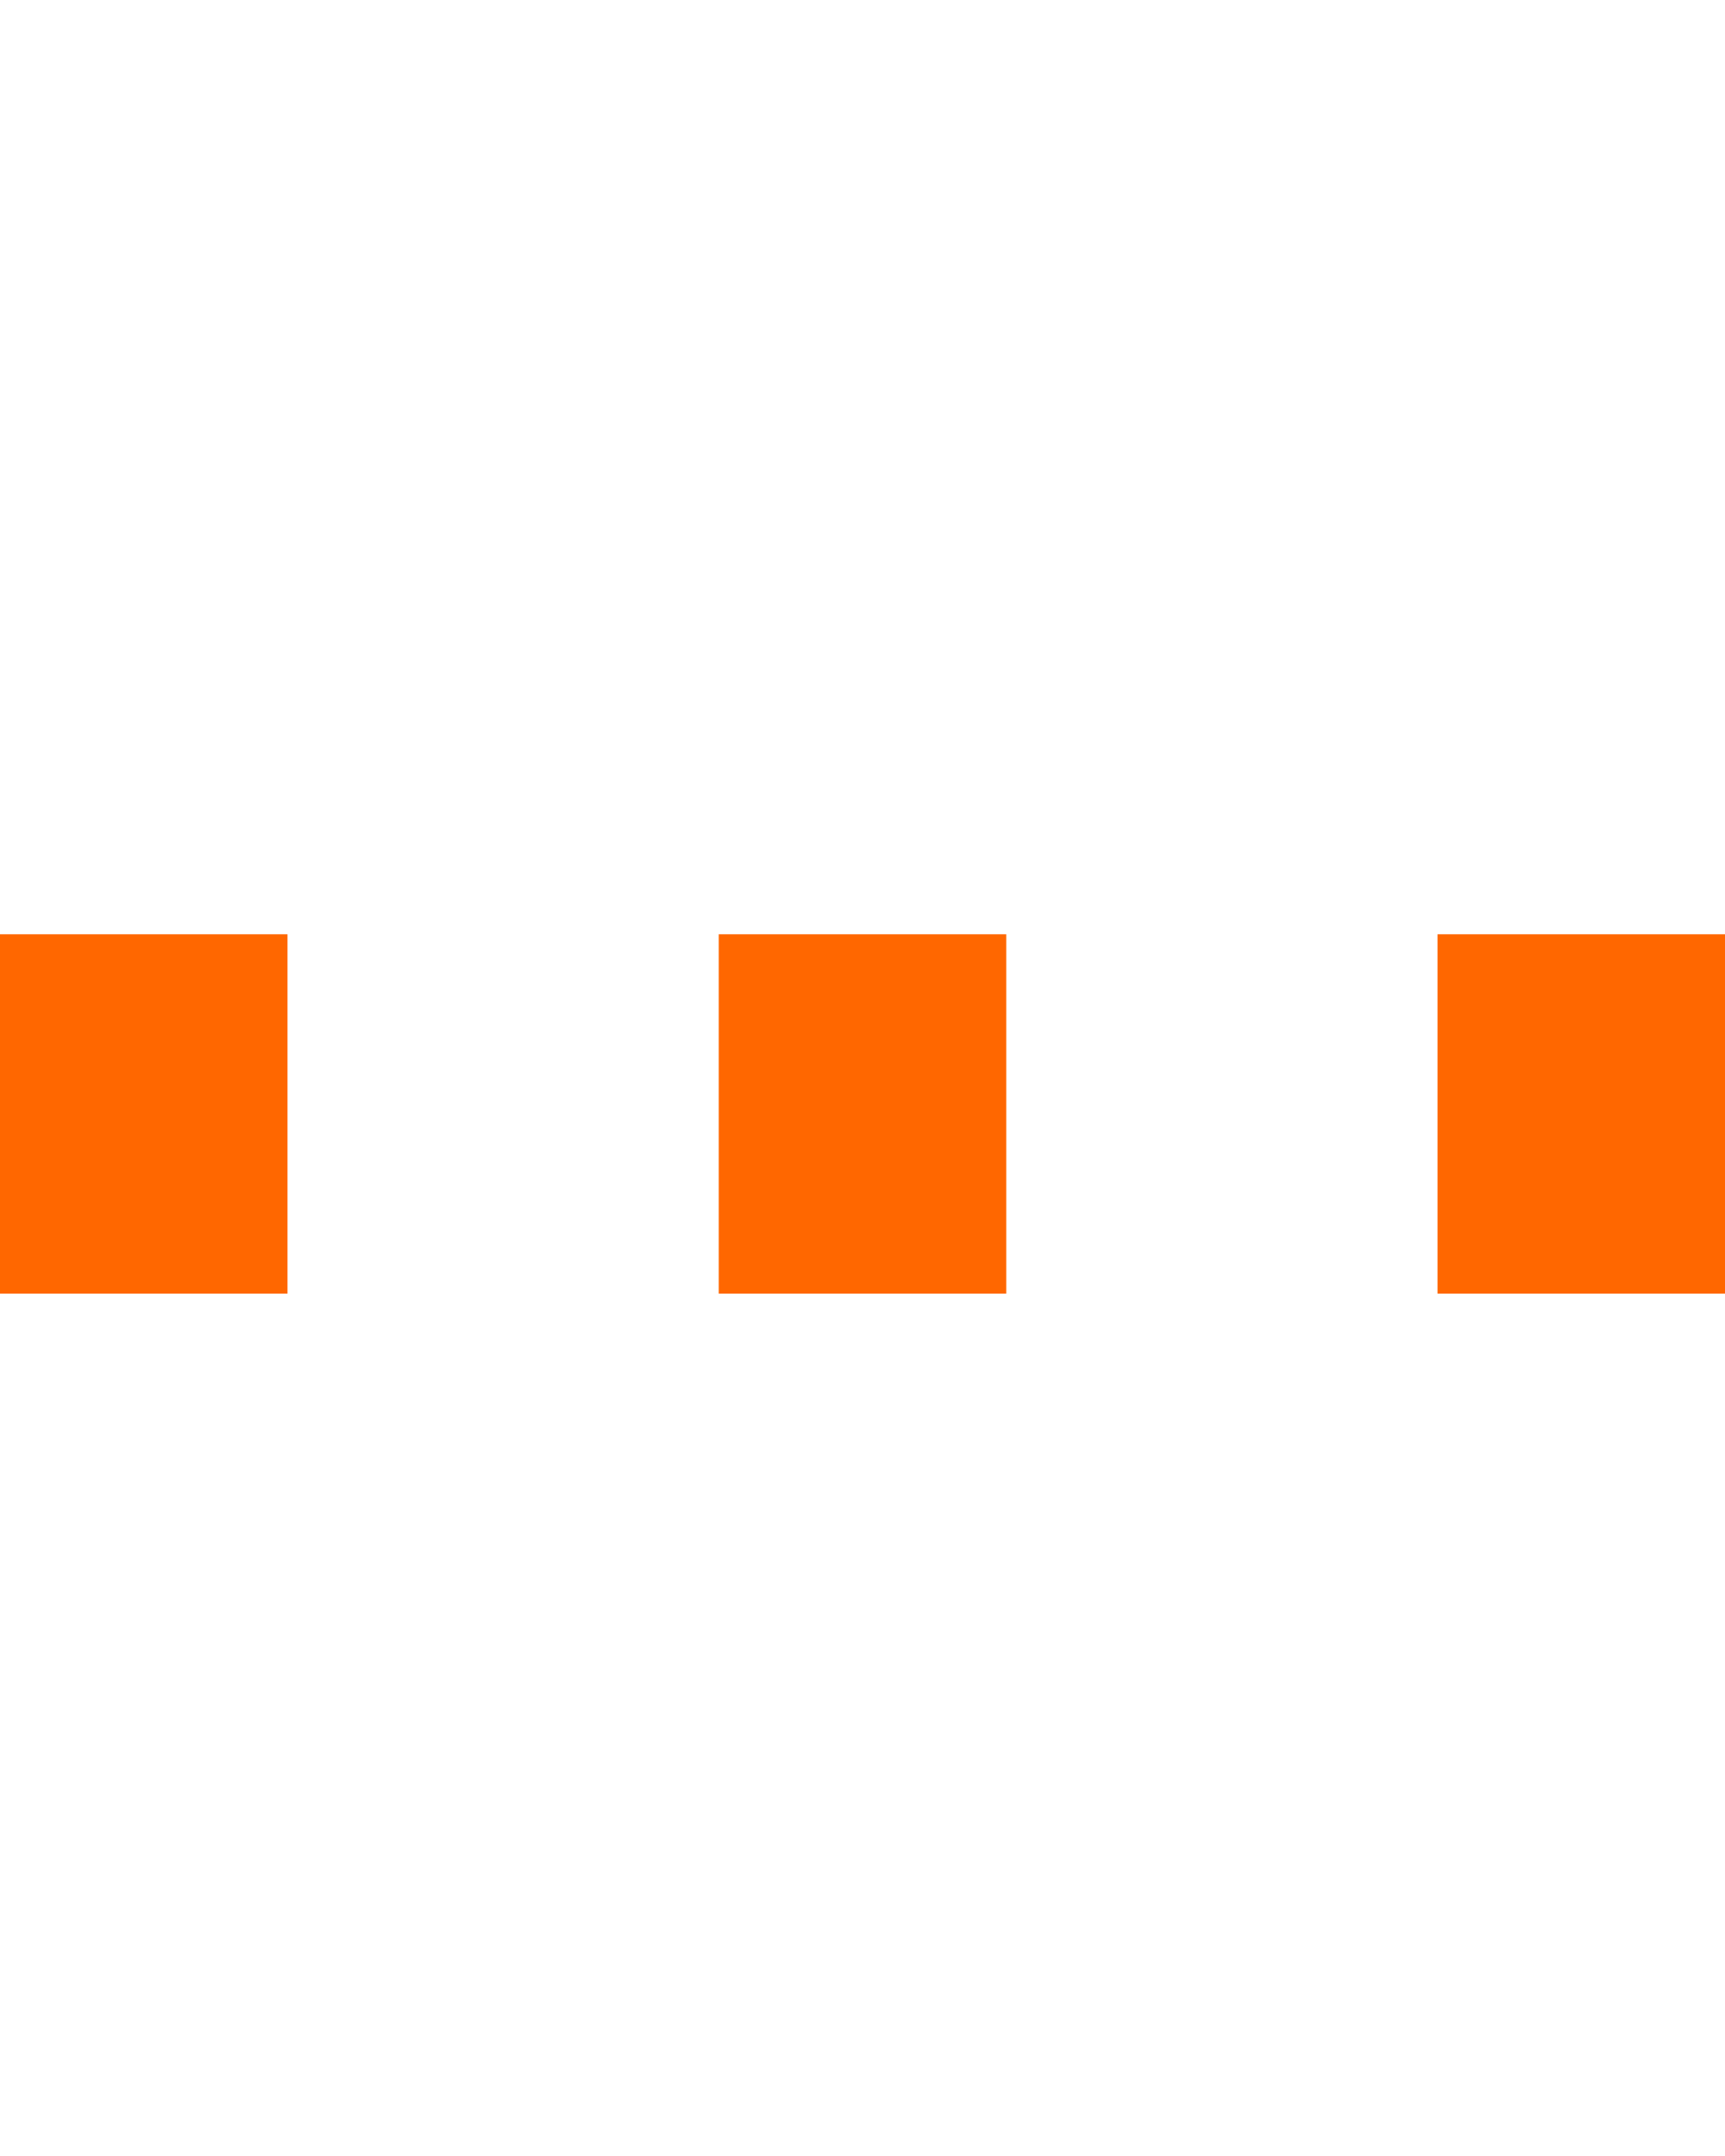
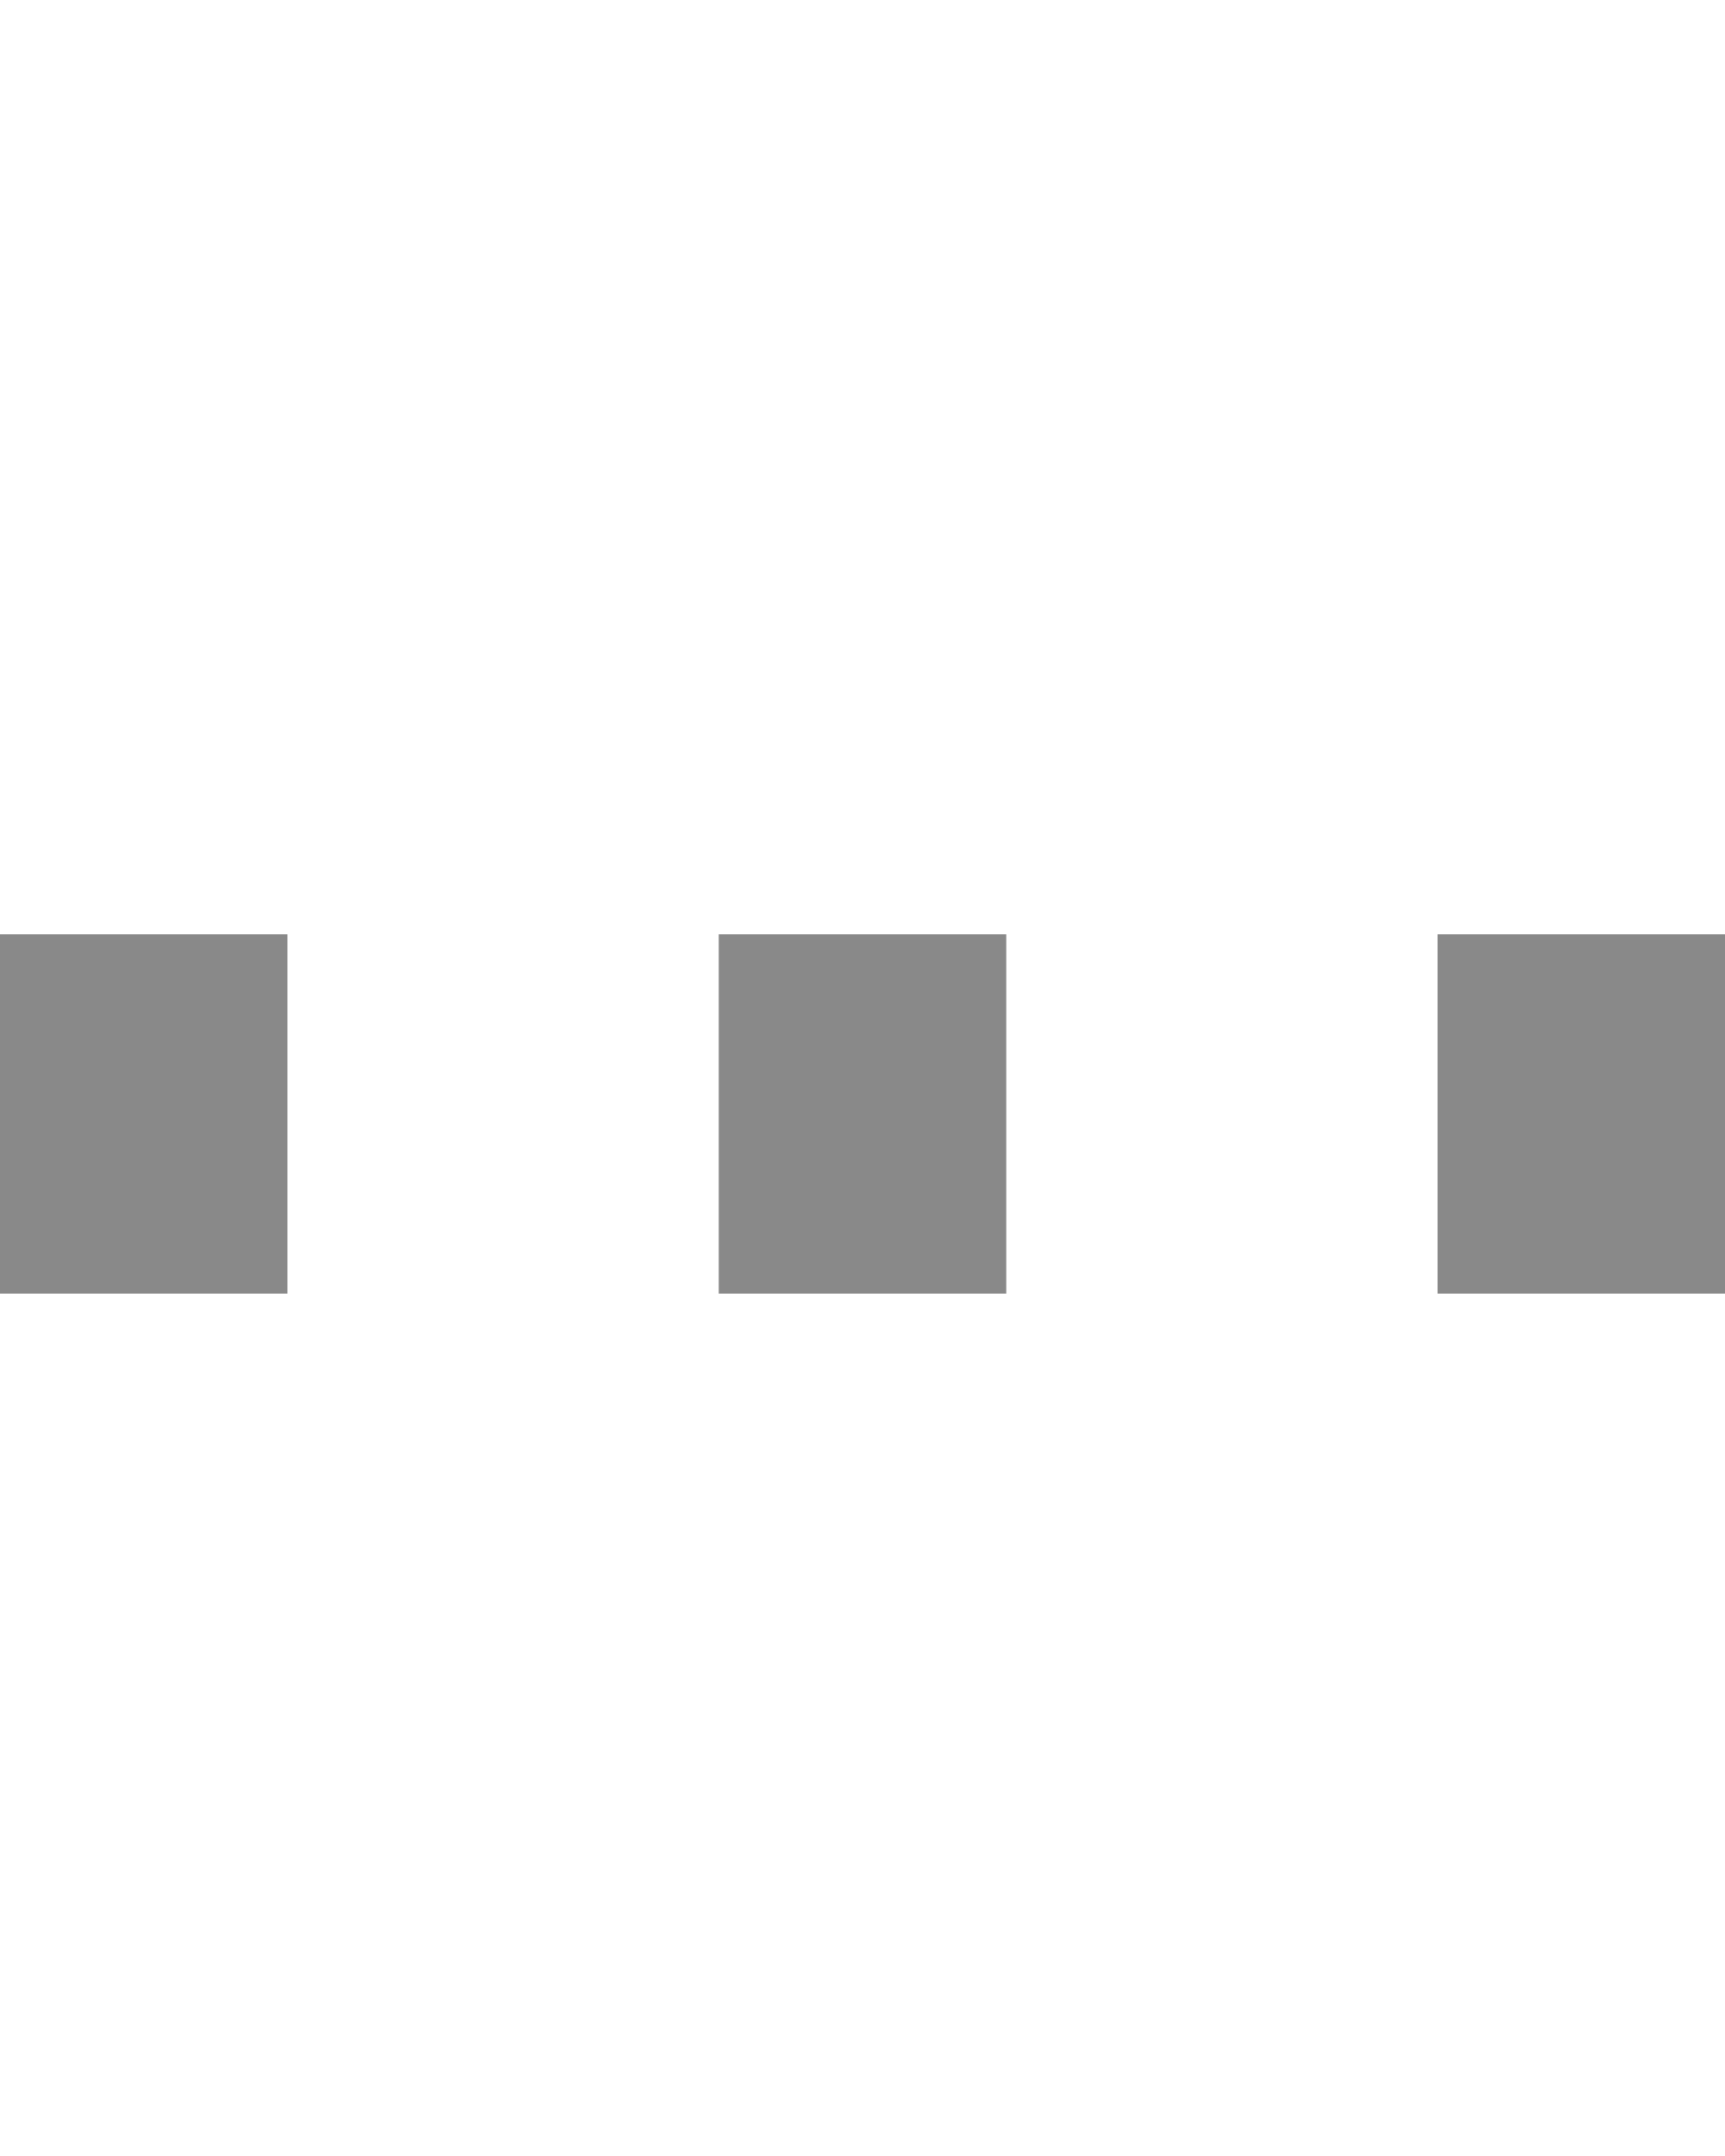
<svg xmlns="http://www.w3.org/2000/svg" version="1.1" id="Layer_1" x="0px" y="0px" width="24px" height="30px" viewBox="0 0 24 30" style="enable-background:new 0 0 50 50;" xml:space="preserve">
-   <rect x="0" y="13" width="4" height="5" fill="#FF6700">
+   <rect x="0" y="13" width="4" height="5" fill="#898989">
    <animate attributeName="height" attributeType="XML" values="5;21;5" begin="0s" dur="0.6s" repeatCount="indefinite" />
    <animate attributeName="y" attributeType="XML" values="13; 5; 13" begin="0s" dur="0.6s" repeatCount="indefinite" />
  </rect>
-   <rect x="10" y="13" width="4" height="5" fill="#FF6700">
+   <rect x="10" y="13" width="4" height="5" fill="#898989">
    <animate attributeName="height" attributeType="XML" values="5;21;5" begin="0.15s" dur="0.6s" repeatCount="indefinite" />
    <animate attributeName="y" attributeType="XML" values="13; 5; 13" begin="0.15s" dur="0.6s" repeatCount="indefinite" />
  </rect>
-   <rect x="20" y="13" width="4" height="5" fill="#FF6700">
+   <rect x="20" y="13" width="4" height="5" fill="#898989">
    <animate attributeName="height" attributeType="XML" values="5;21;5" begin="0.3s" dur="0.6s" repeatCount="indefinite" />
    <animate attributeName="y" attributeType="XML" values="13; 5; 13" begin="0.3s" dur="0.6s" repeatCount="indefinite" />
  </rect>
</svg>
